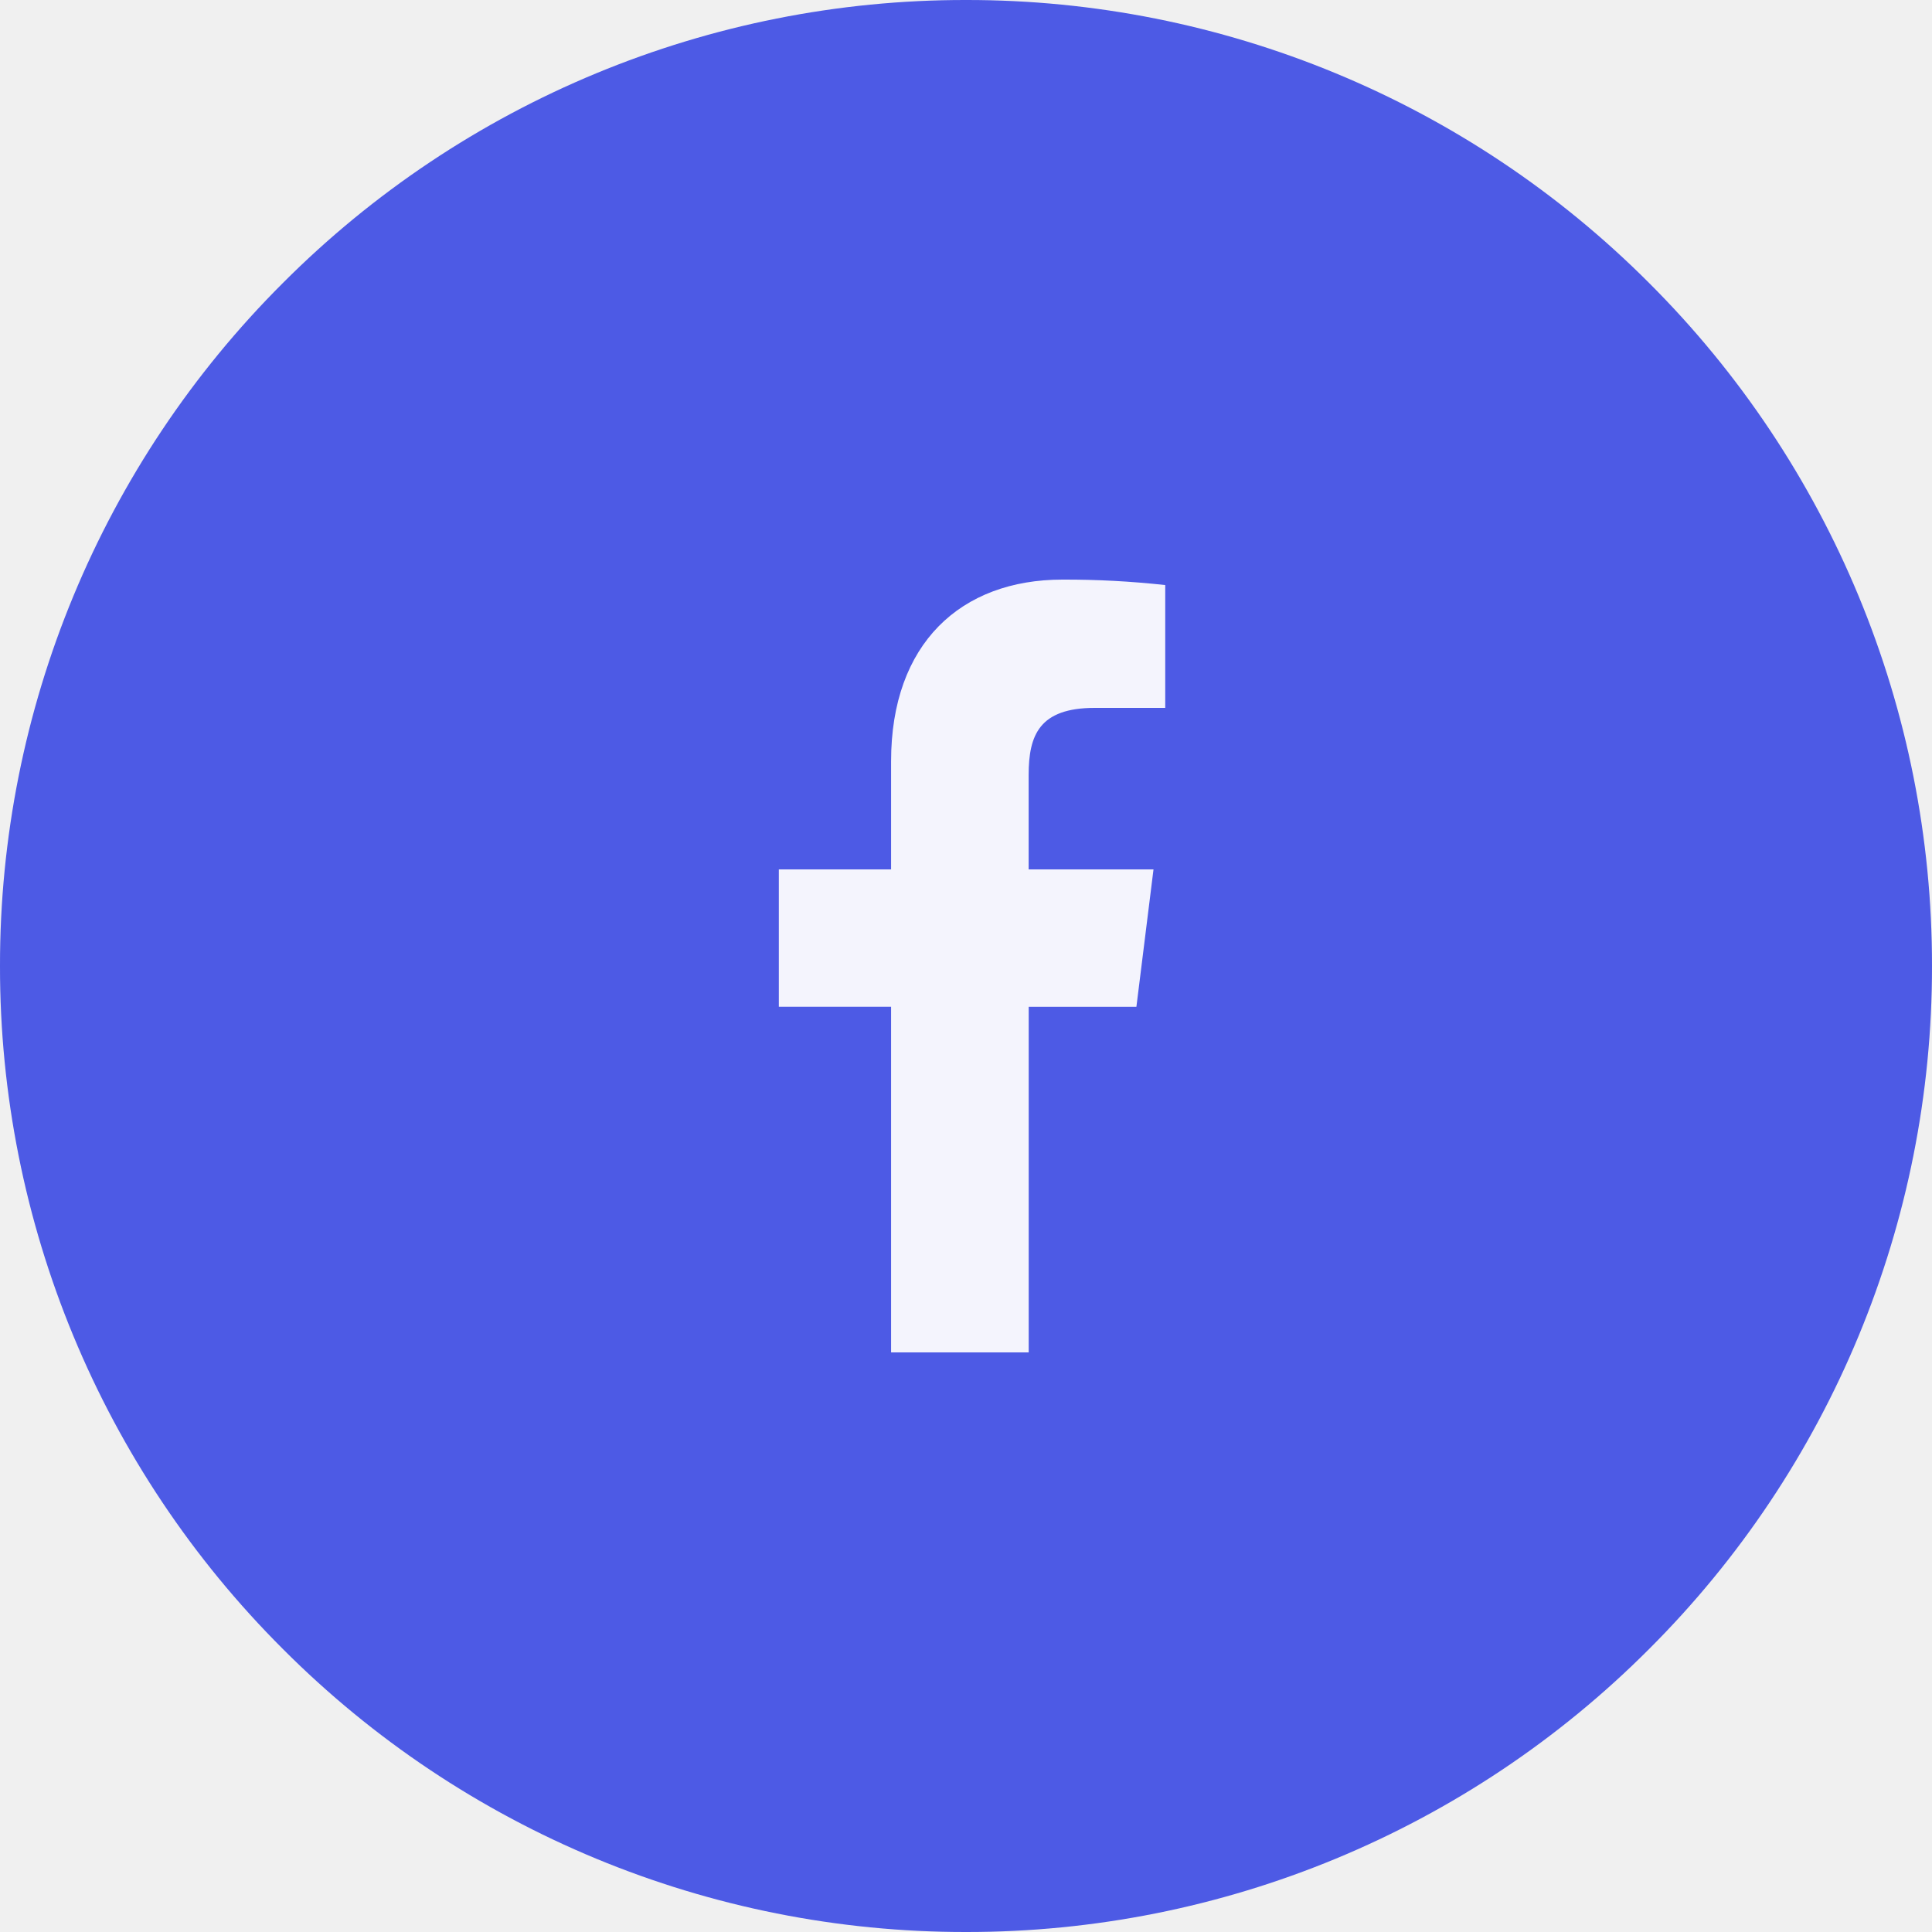
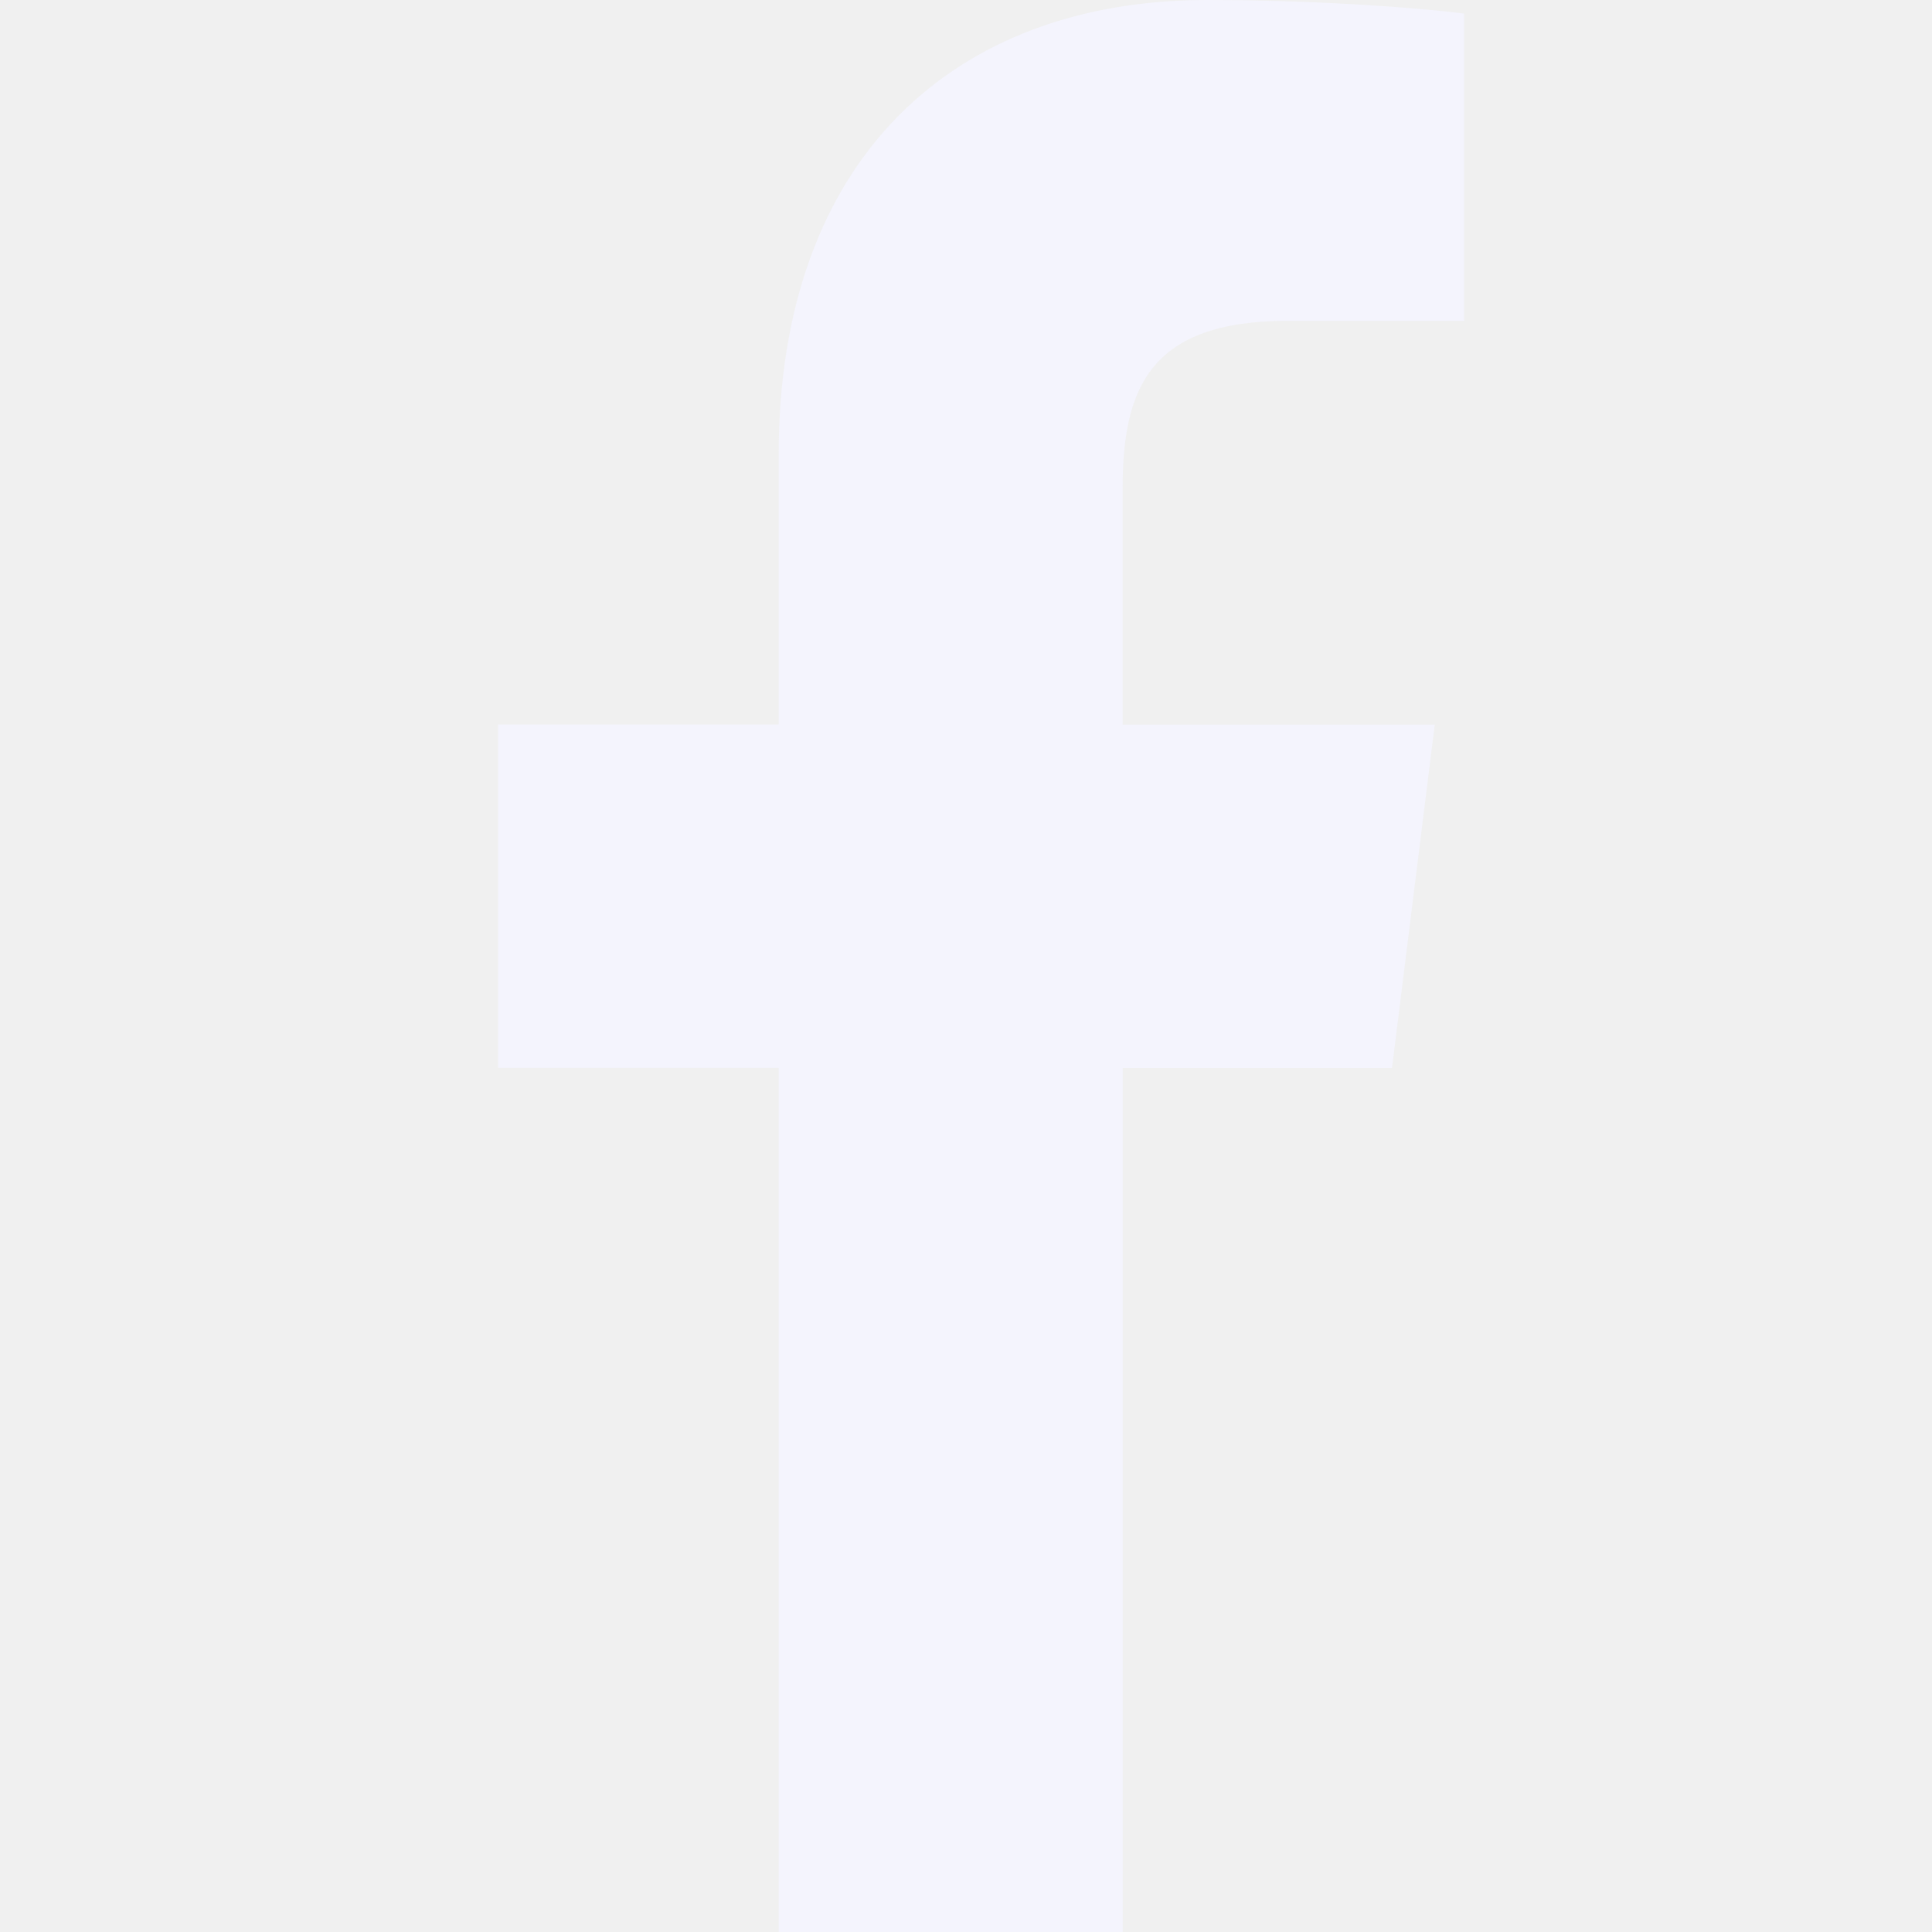
- <svg xmlns="http://www.w3.org/2000/svg" width="40" height="40" fill="none">
-   <path fill="#4D5AE5" d="M40 20a19.937 19.937 0 0 1-5.858 14.142A19.937 19.937 0 0 1 20 40a19.937 19.937 0 0 1-14.142-5.858A19.937 19.937 0 0 1 0 20 19.938 19.938 0 0 1 5.858 5.858 19.938 19.938 0 0 1 20 0a19.937 19.937 0 0 1 14.142 5.858A19.937 19.937 0 0 1 40 20Z" />
-   <g clip-path="url(#a)">
-     <path fill="#F4F4FD" d="M22.665 14.656h1.46v-2.543A18.885 18.885 0 0 0 21.997 12c-2.106 0-3.548 1.325-3.548 3.76V18h-2.324v2.844h2.324V28h2.849v-7.155h2.23L23.882 18h-2.585v-1.959c.001-.822.222-1.385 1.368-1.385Z" />
+ <svg xmlns="http://www.w3.org/2000/svg" width="16" height="16" viewBox="0 0 16 16" fill="none">
+   <g clip-path="url(#clip0_482633_1853)">
+     <path d="M10.665 2.657H12.125V0.113C11.873 0.078 11.007 -0 9.997 -0C7.891 -0 6.449 1.325 6.449 3.759V6H4.125V8.844H6.449V16H9.298V8.845H11.528L11.882 6.001H9.297V4.041C9.298 3.219 9.519 2.657 10.665 2.657Z" fill="#F4F4FD" />
  </g>
  <defs>
-     <clipPath id="a">
-       <path fill="#fff" d="M12 12h16v16H12z" />
+     <clipPath id="clip0_482633_1853">
+       <rect width="16" height="16" fill="white" />
    </clipPath>
  </defs>
</svg>
